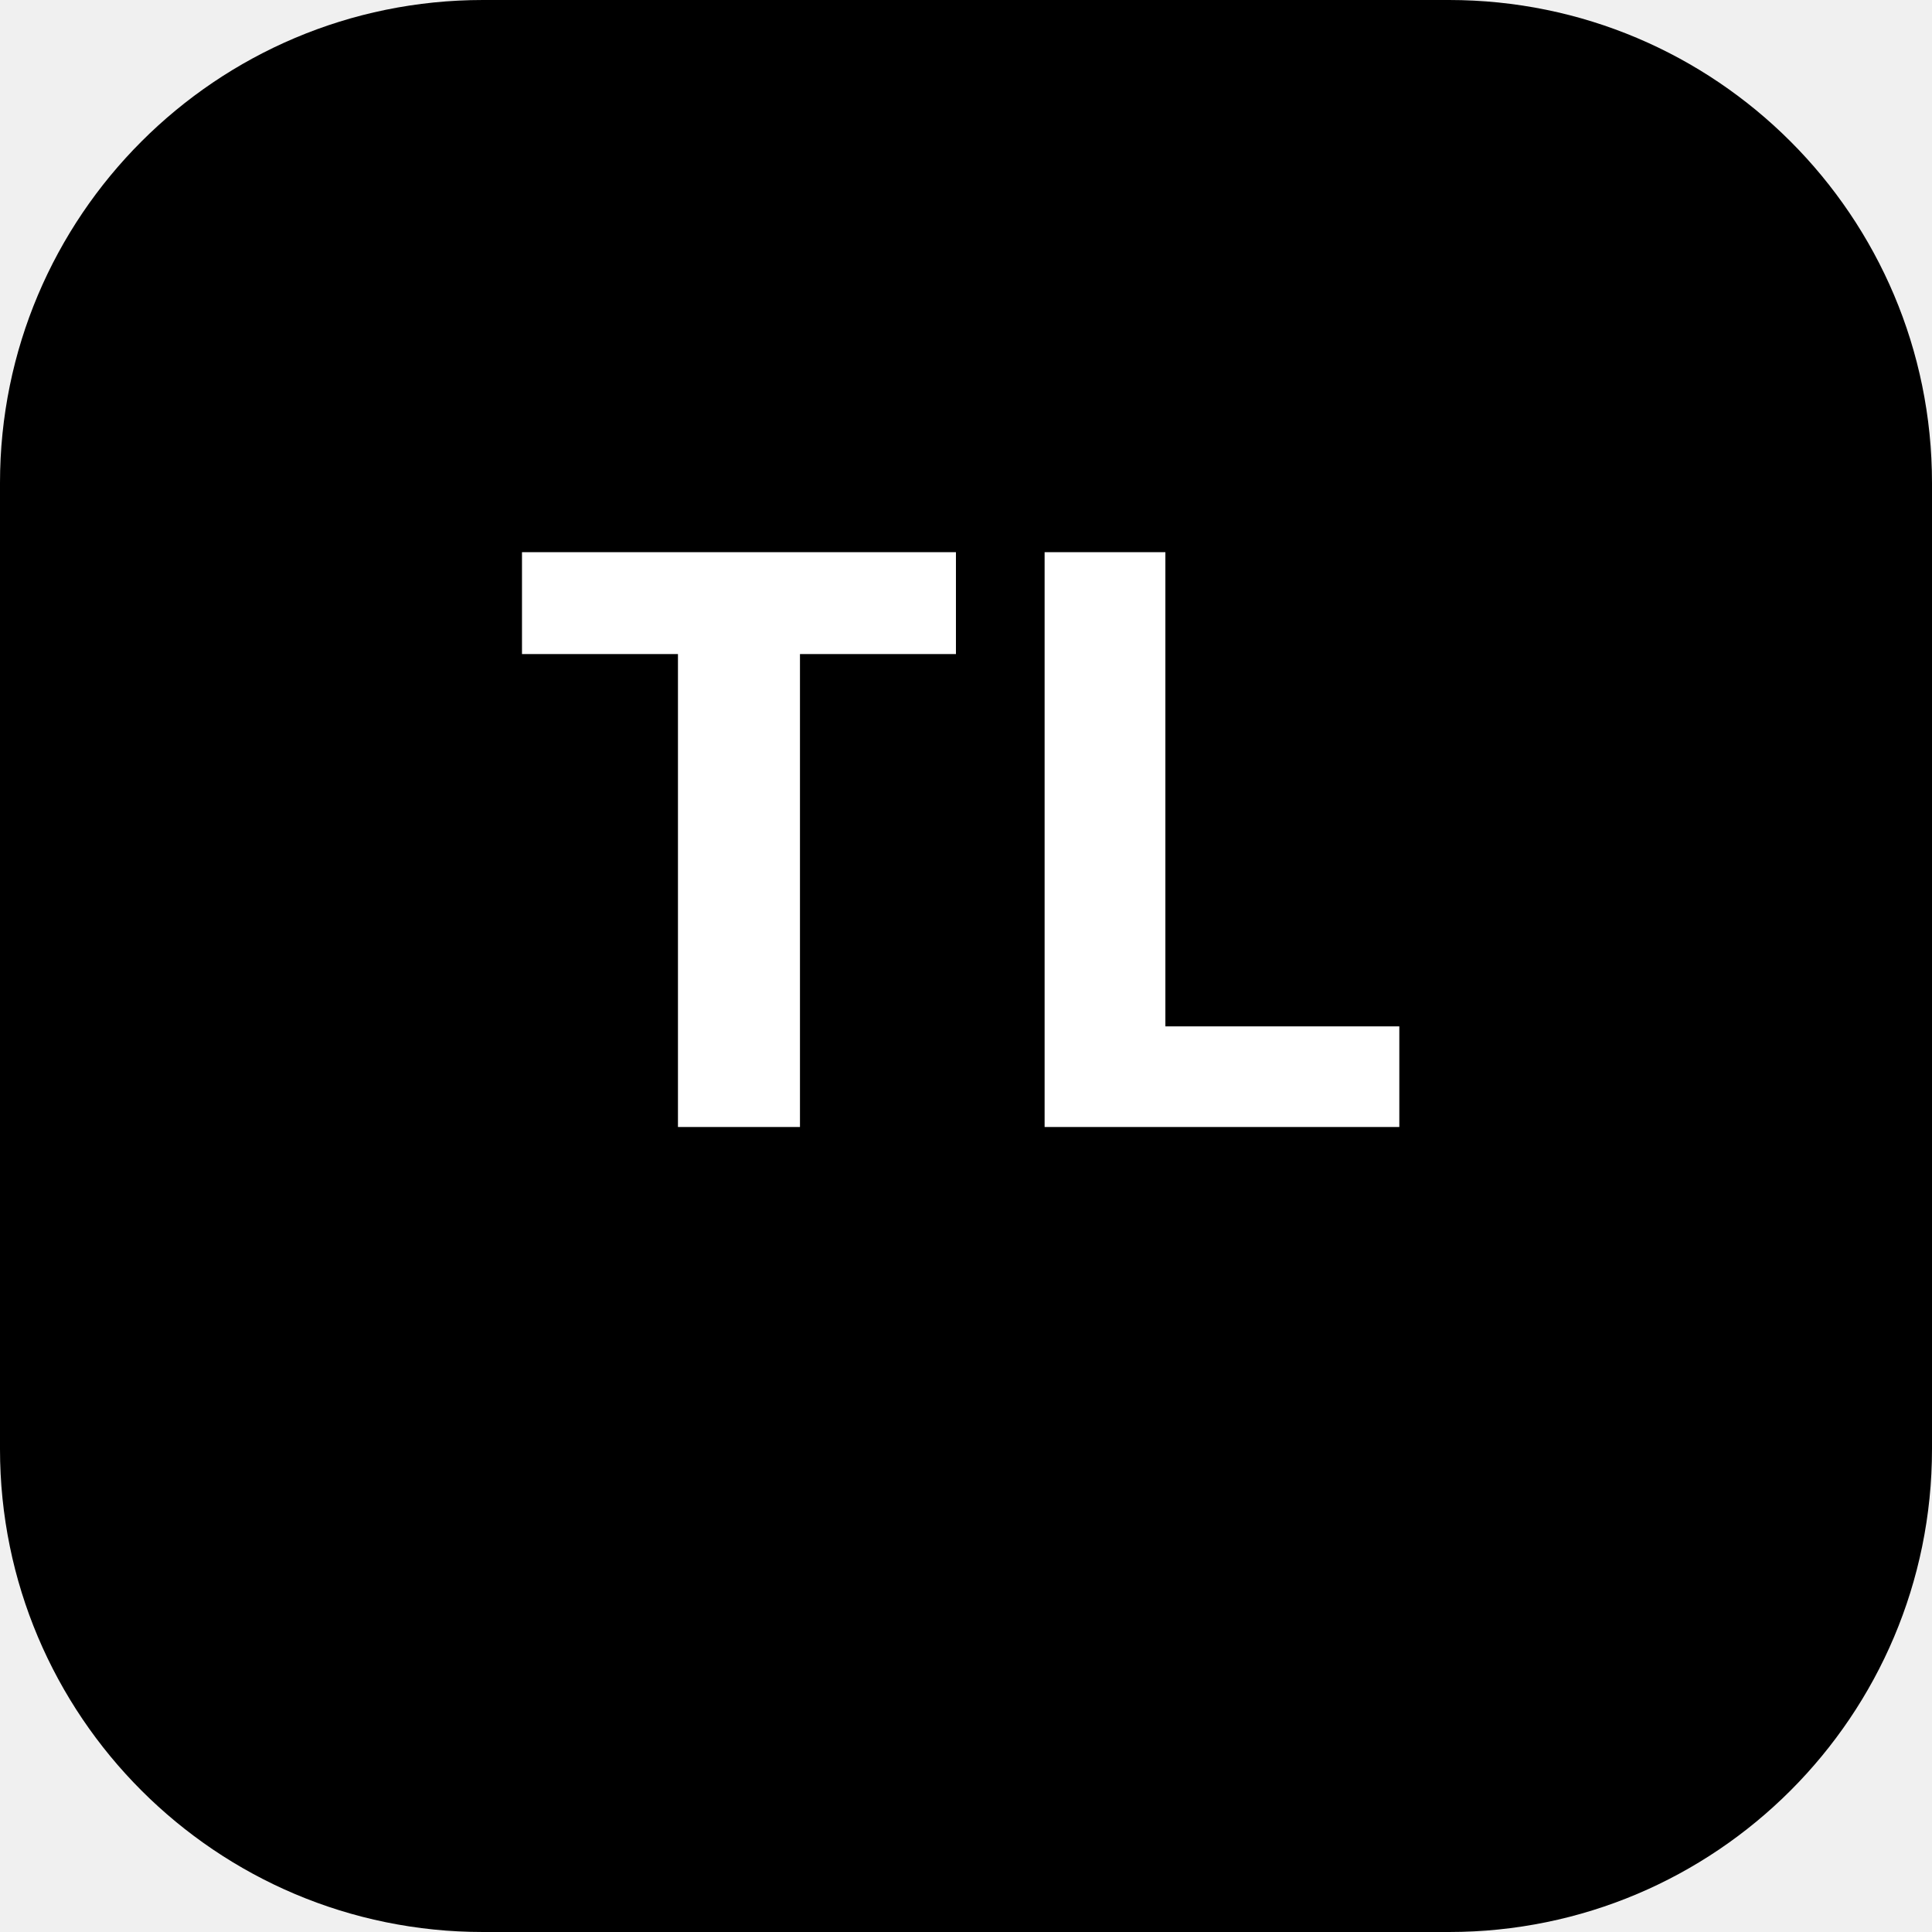
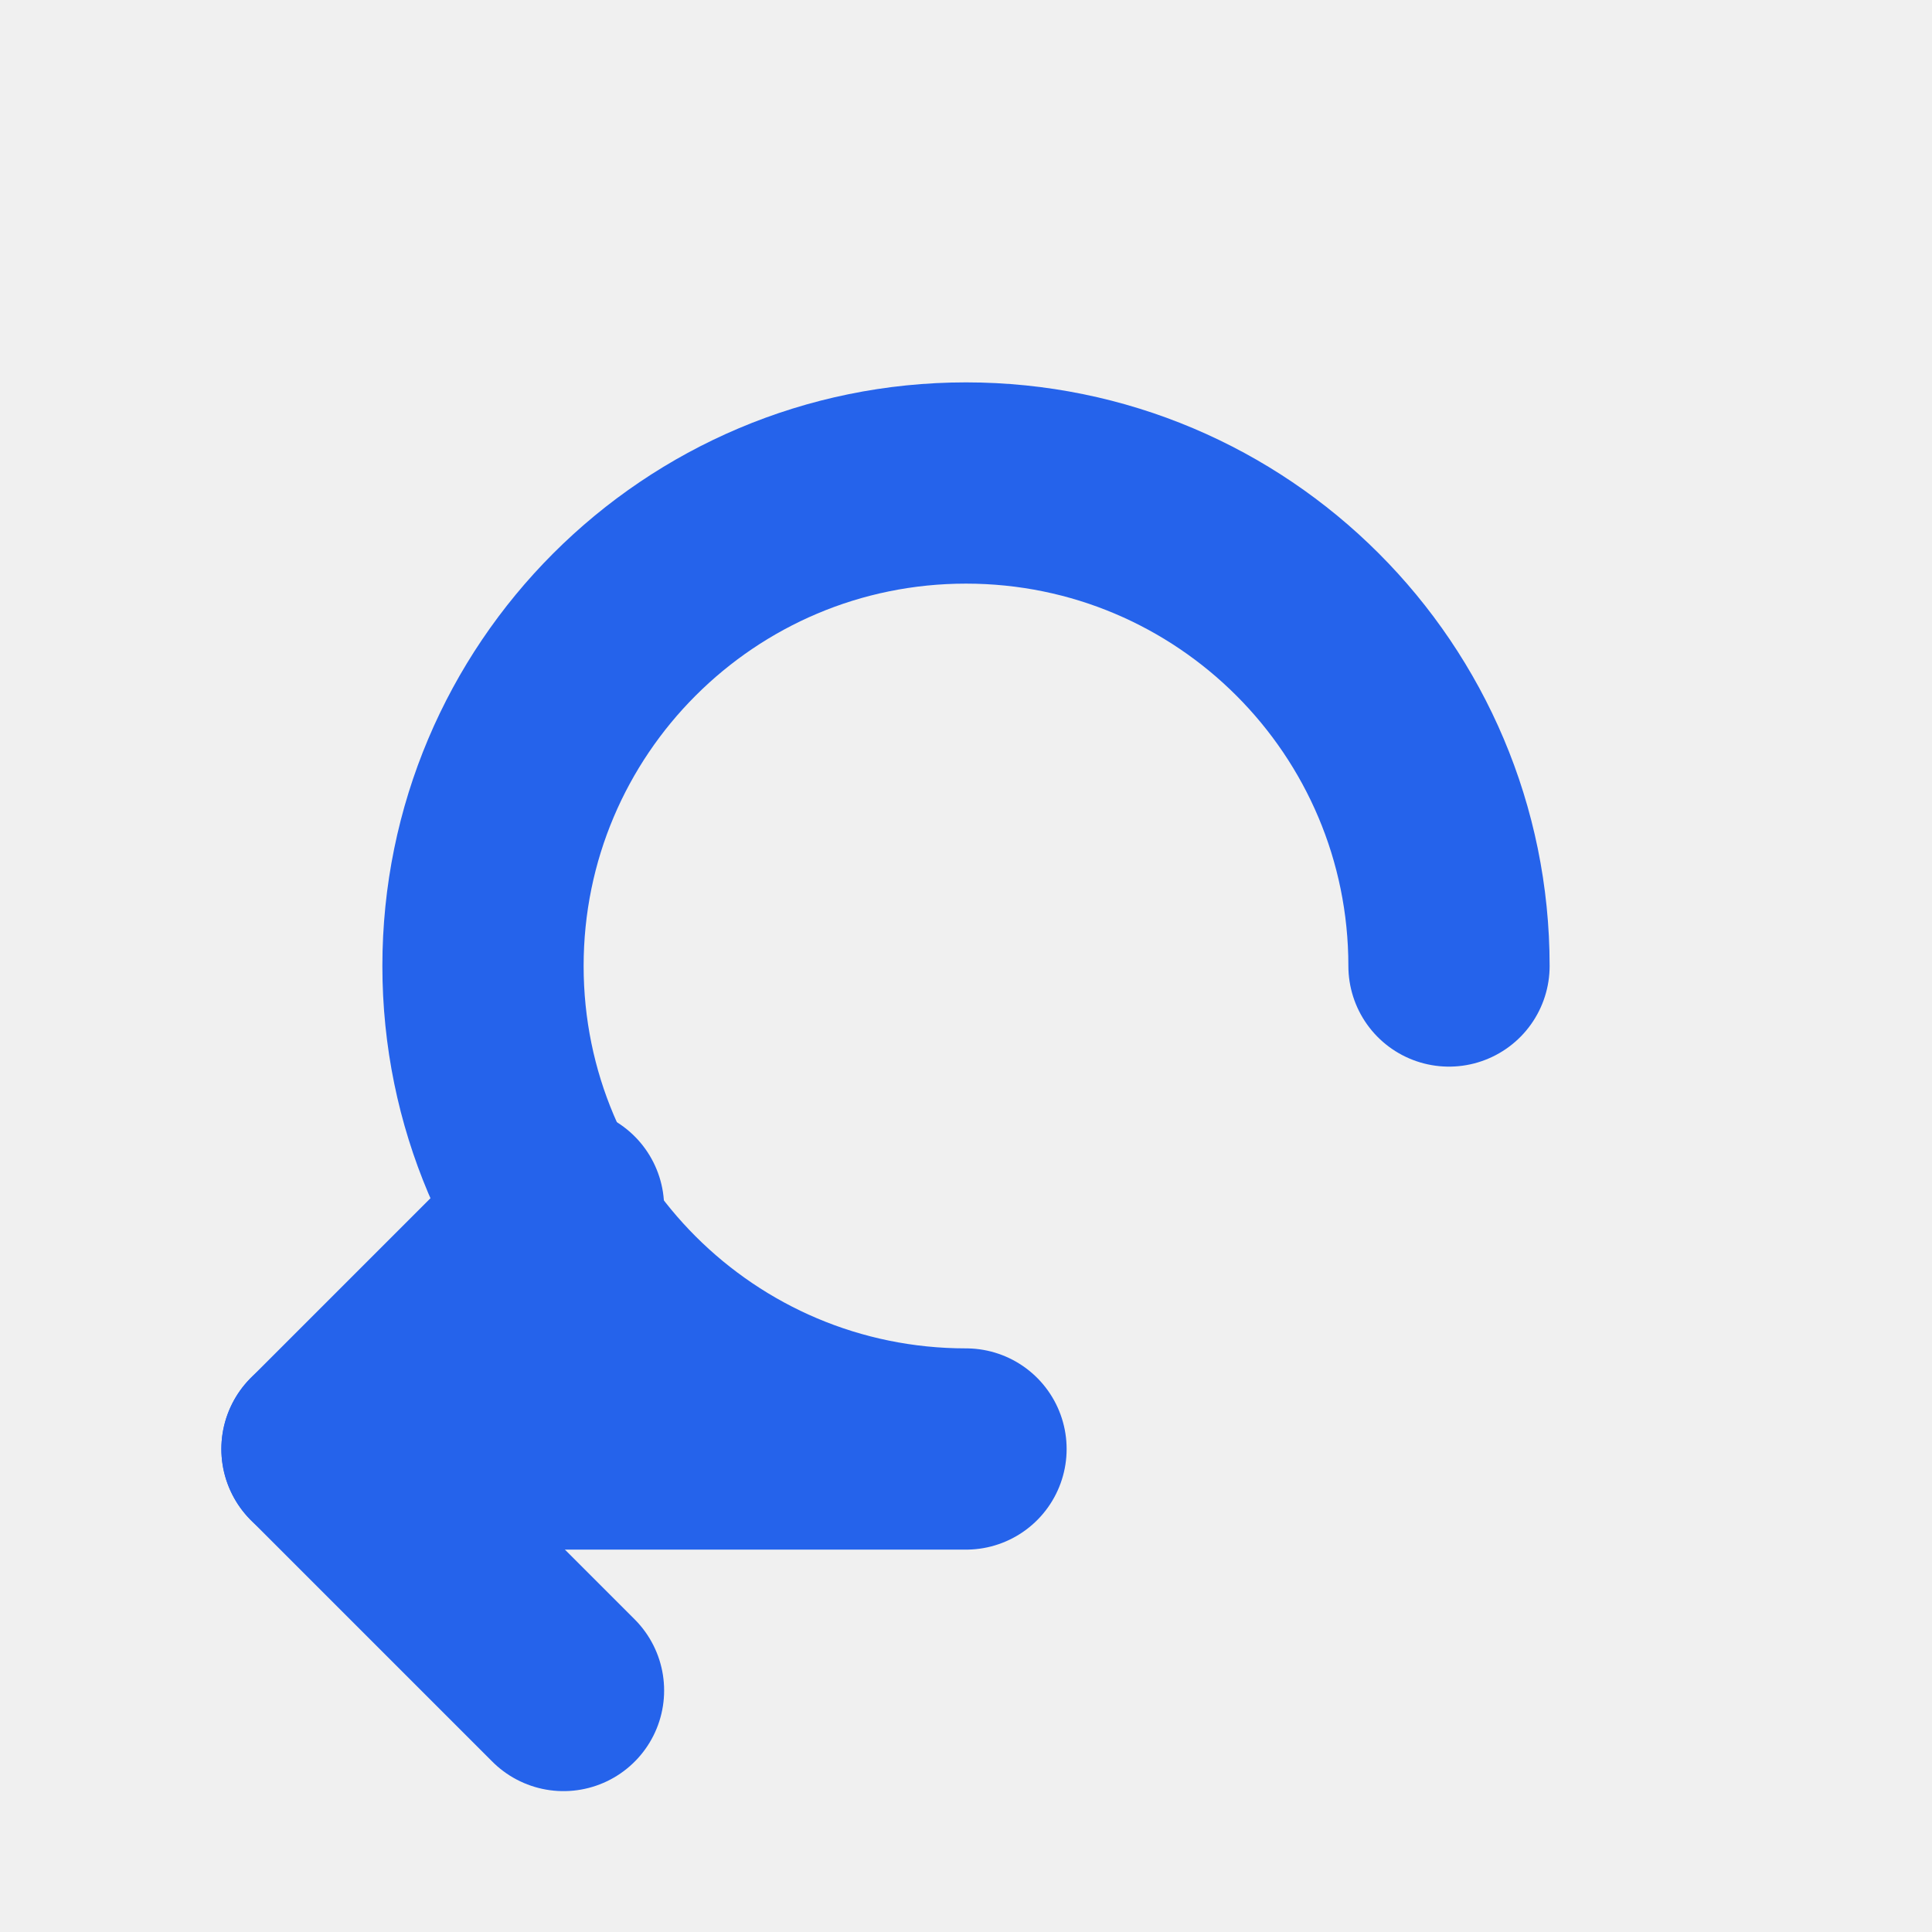
- <svg xmlns="http://www.w3.org/2000/svg" viewBox="0 0 24 24">
-   <rect width="24" height="24" rx="6" fill="currentColor" />
-   <text x="12" y="14" text-anchor="middle" font-size="10" font-weight="700" font-family="system-ui, sans-serif" fill="#ffffff">TL</text>
+ <svg xmlns="http://www.w3.org/2000/svg" viewBox="0 0 24 24" fill="none" stroke="#2563EB" stroke-width="2.5" stroke-linecap="round" stroke-linejoin="round">
+   <path d="M18 12a6 6 0 10-6 6H4" />
+   <path d="M7 15l-3 3 3 3" />
</svg>
